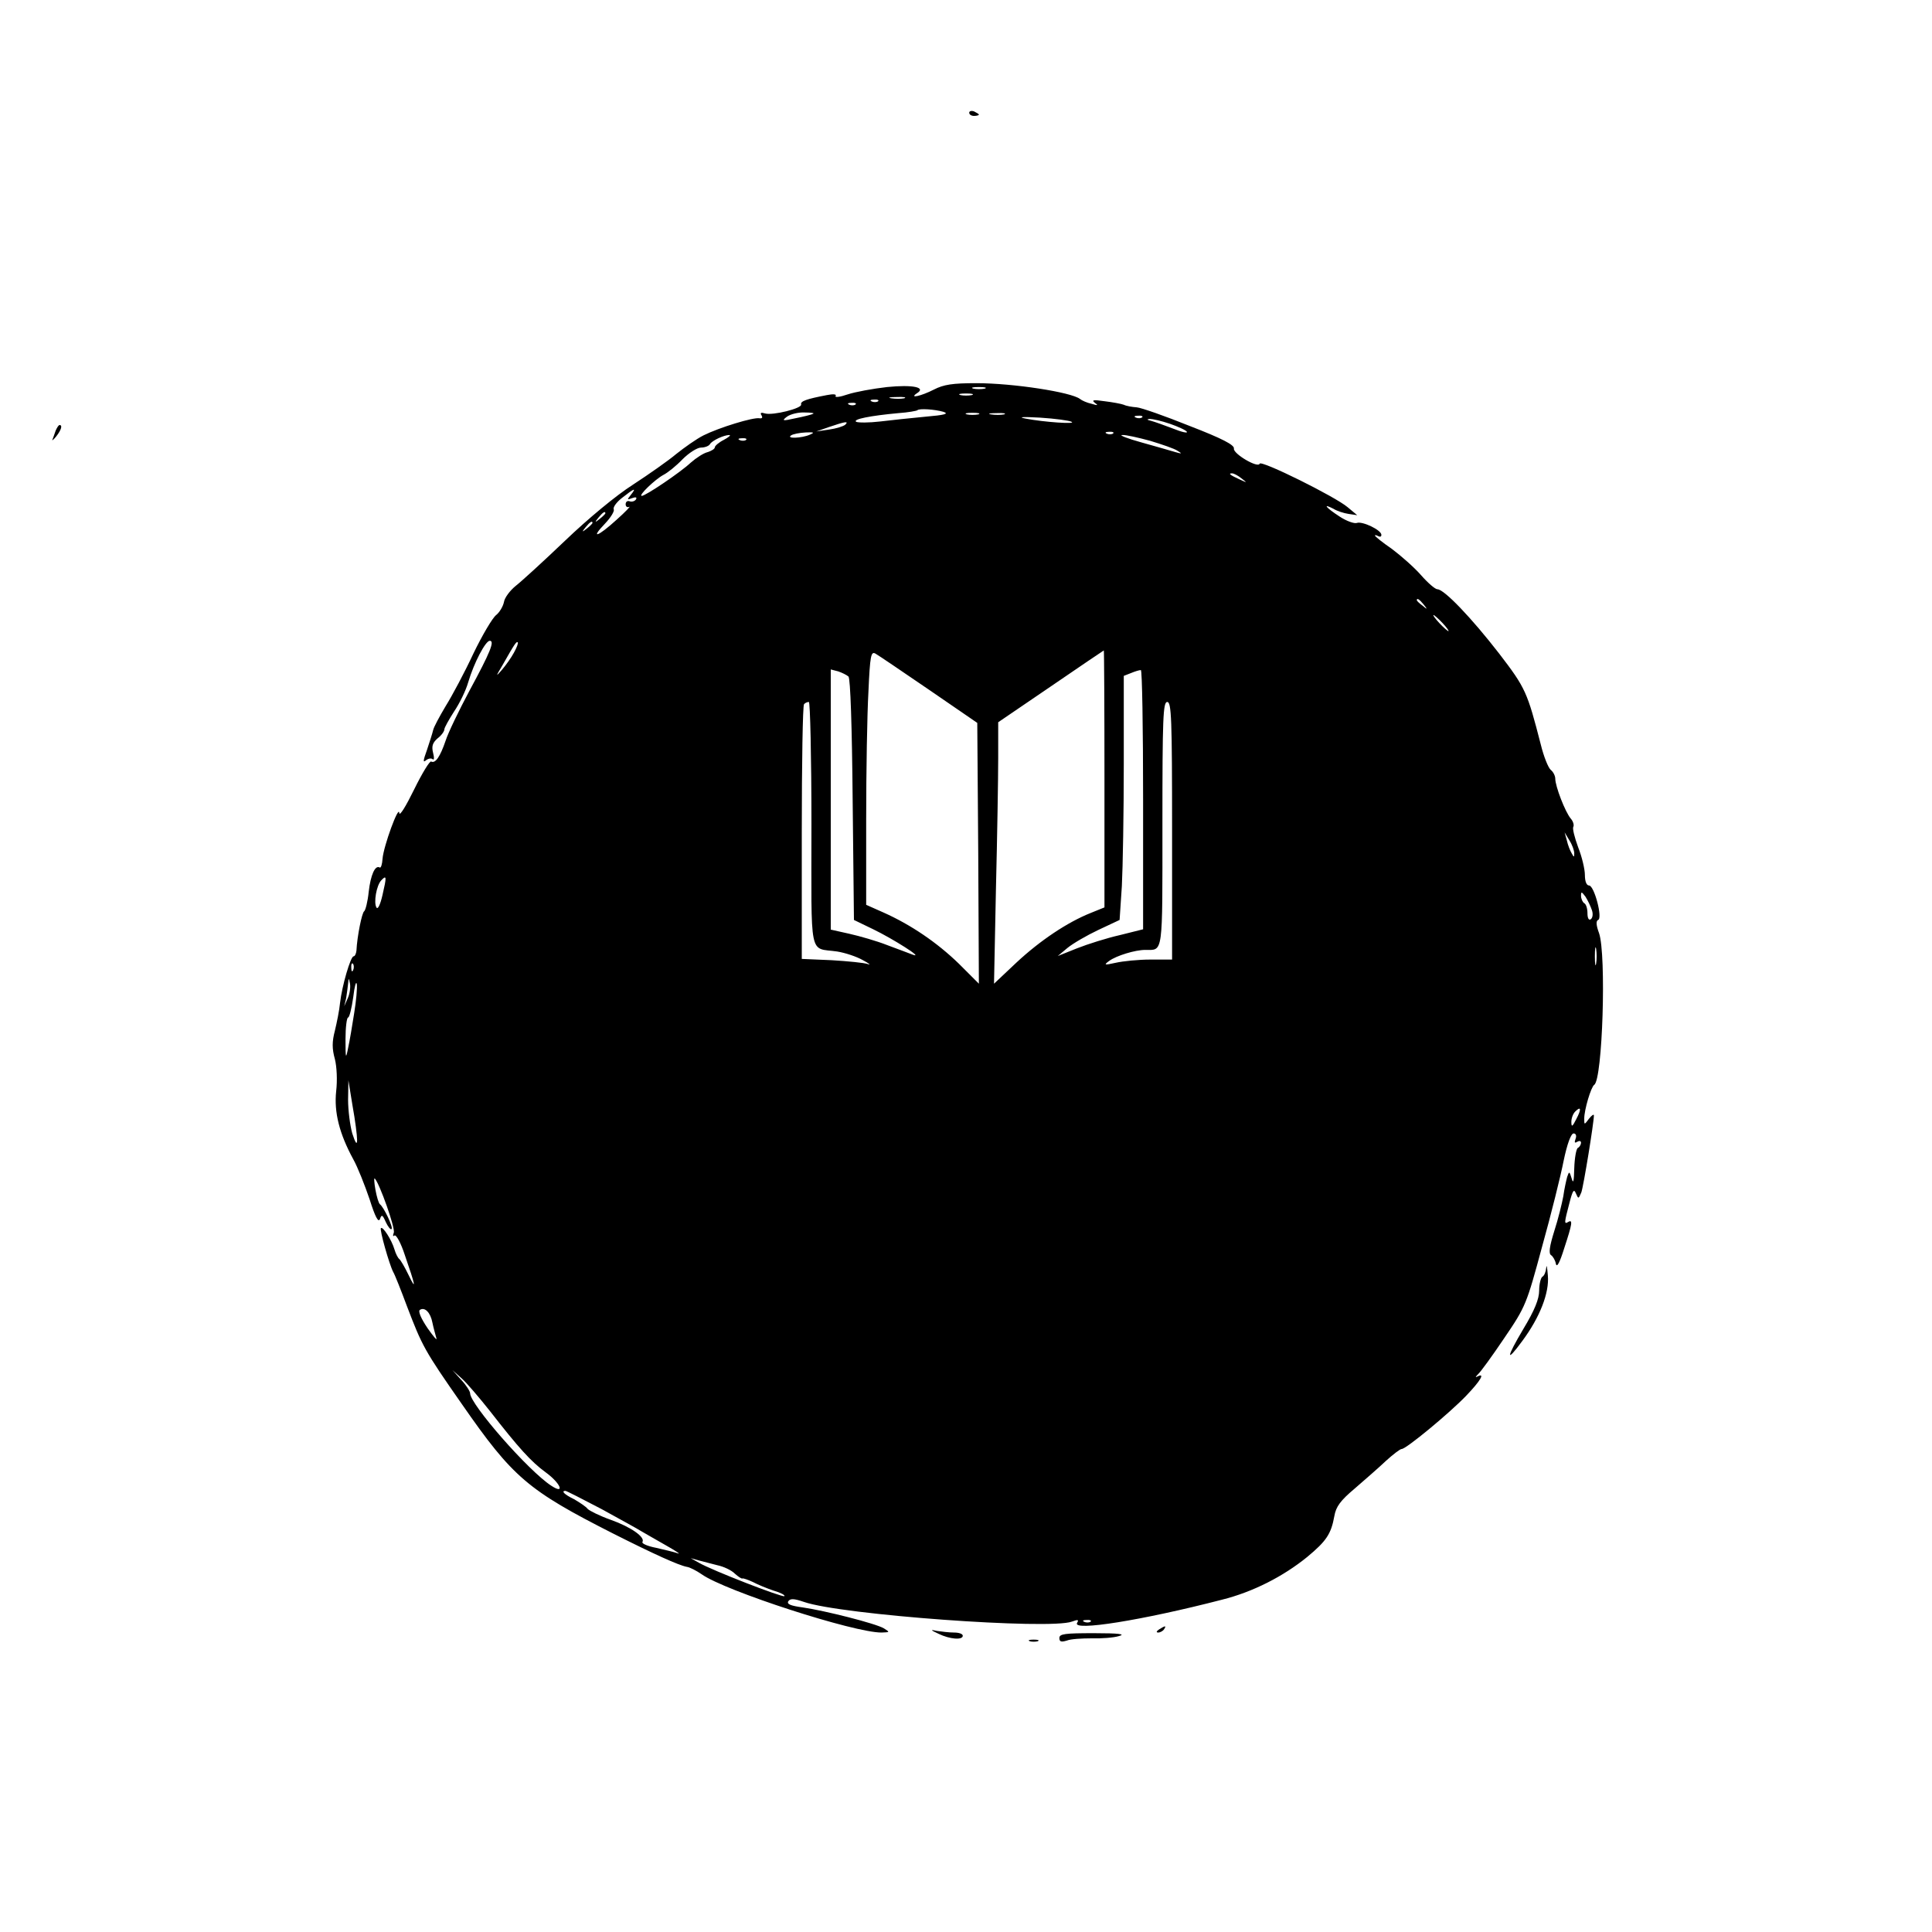
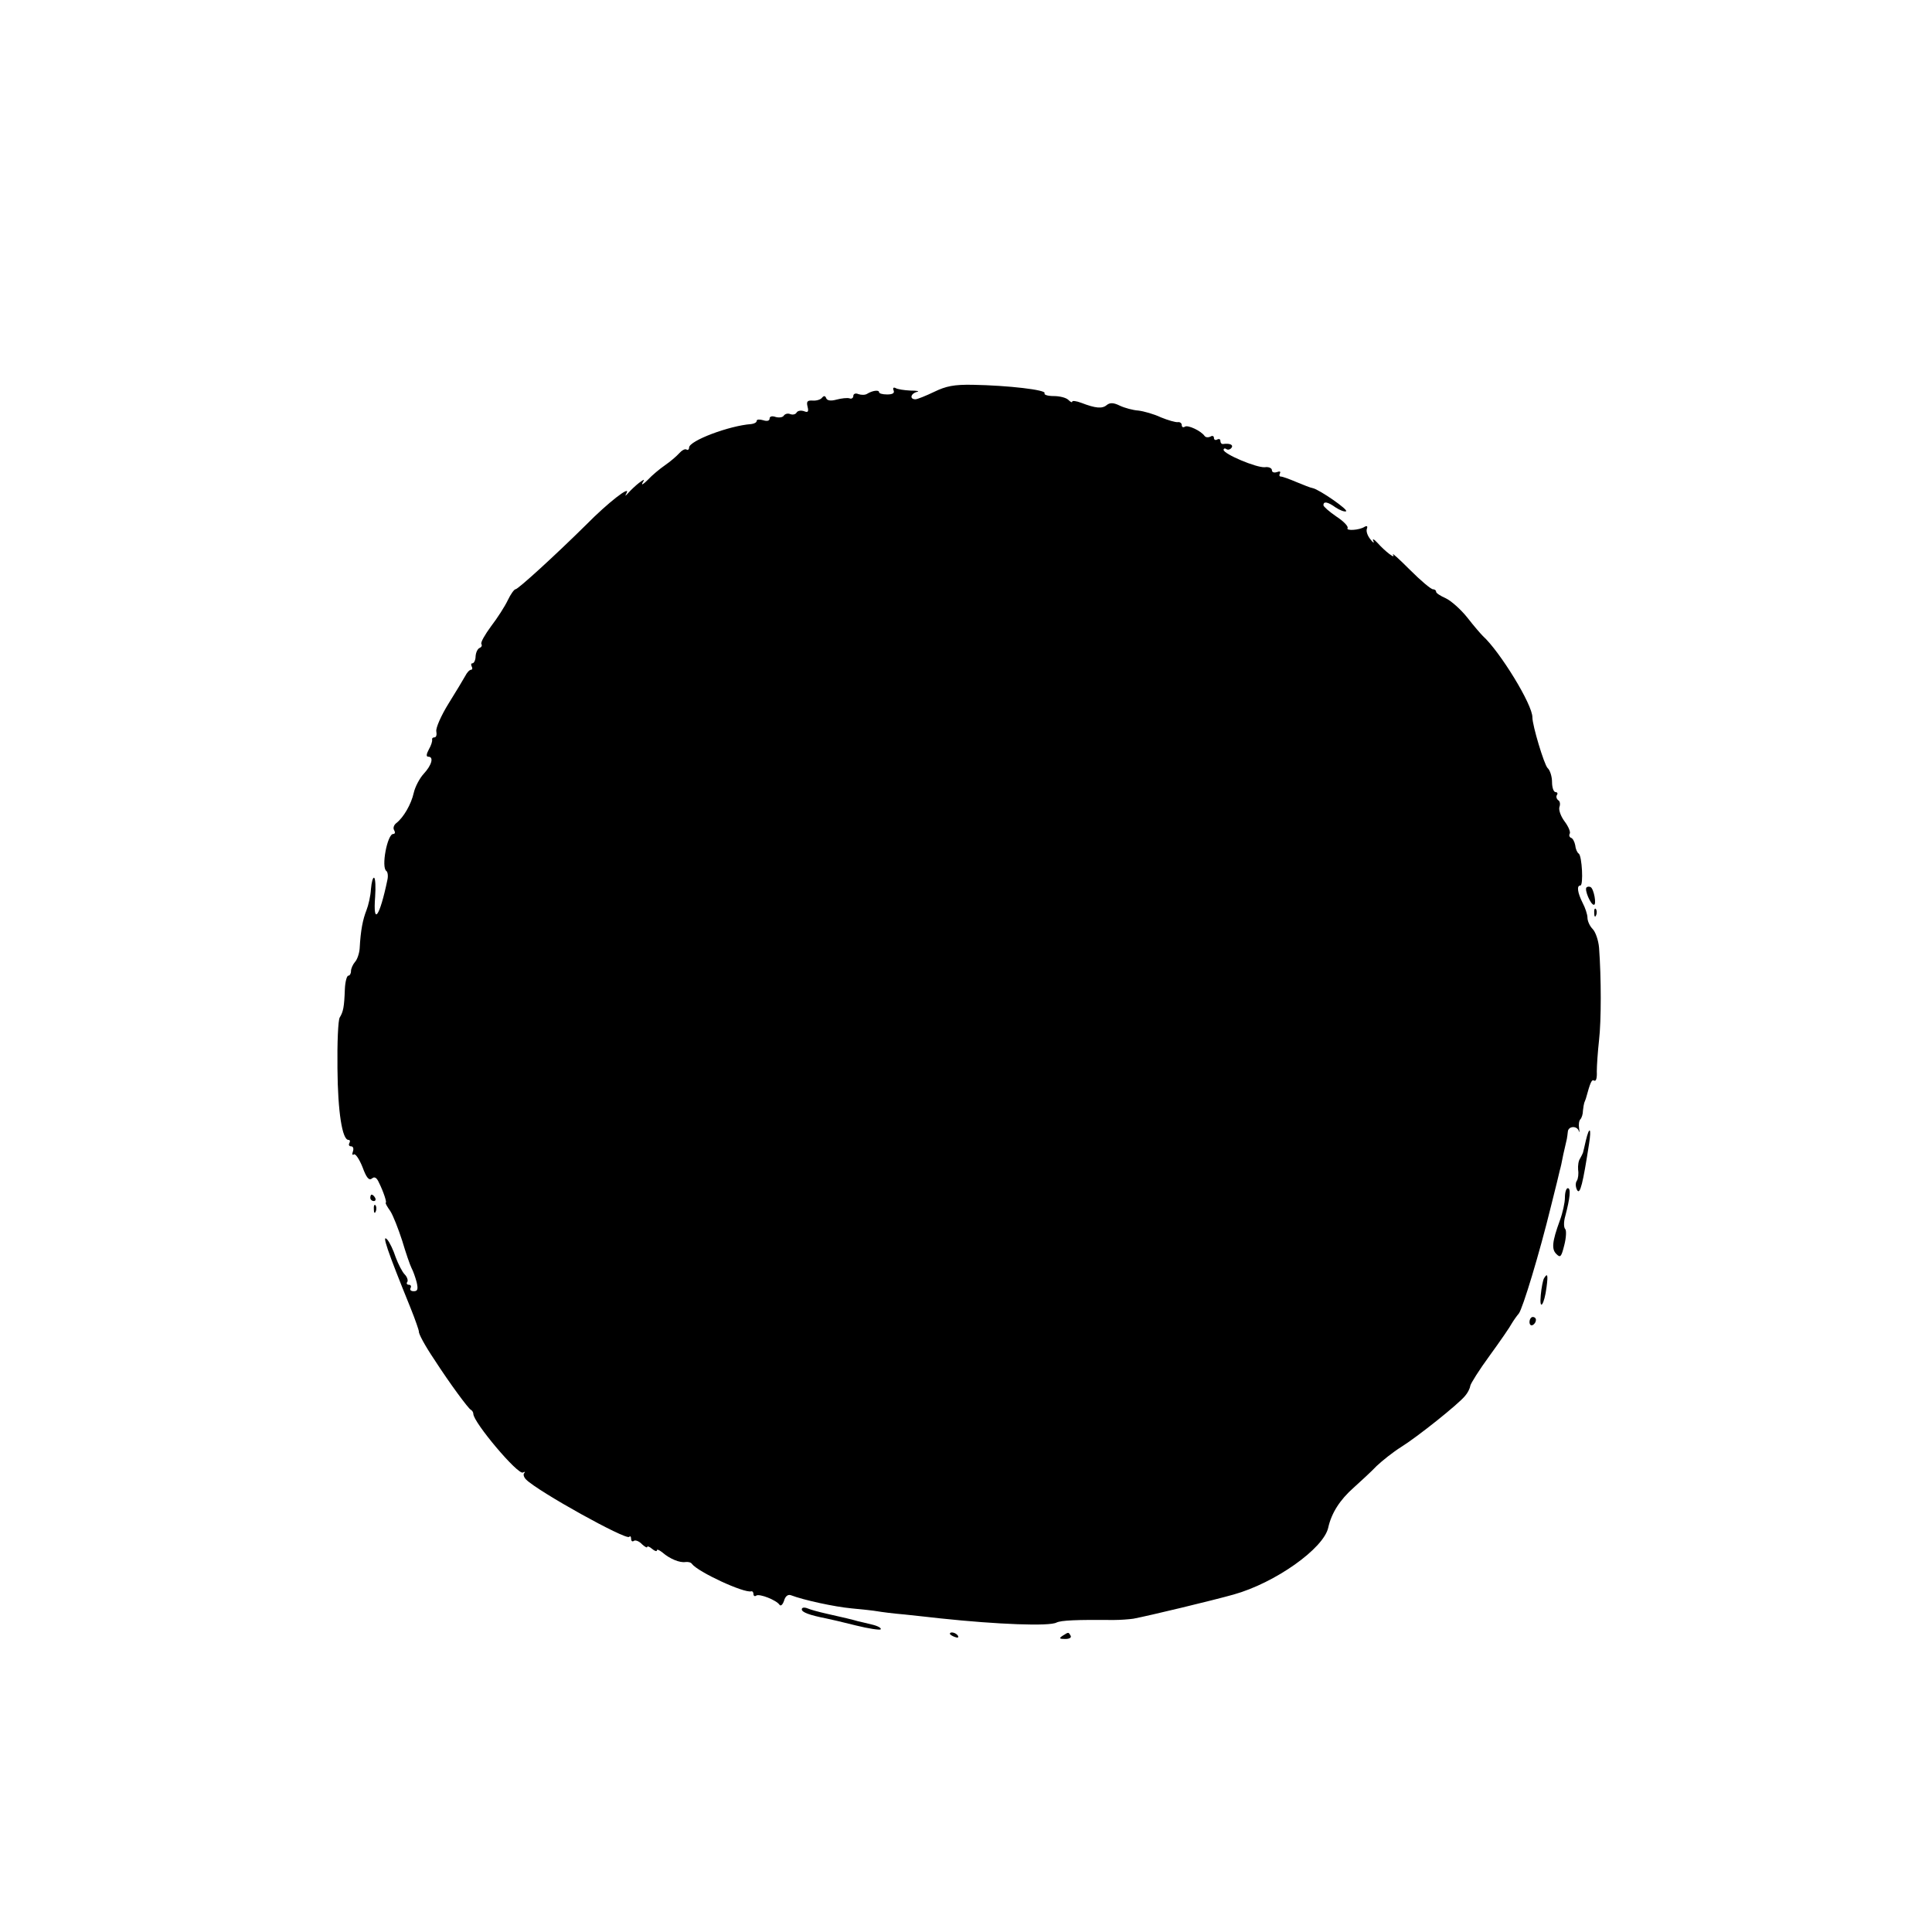
<svg xmlns="http://www.w3.org/2000/svg" version="1.0" width="600pt" height="600pt" viewBox="0 0 600 600" preserveAspectRatio="xMidYMid meet">
  <g transform="translate(0,600) scale(0.1,-0.1)" fill="#000000" stroke="none">
-     <path d="M3010 5650 c0 -6 7 -10 15 -10 8 0 15 2 15 4 0 2 -7 6 -15 10 -8 3 -15 1 -15 -4z" />
-     <path d="M2755 4798 c-44 -5 -99 -15 -123 -23 -23 -8 -40 -10 -37 -5 4 6 -7 7 -27 3 -63 -12 -83 -19 -80 -29 4 -12 -88 -35 -112 -28 -13 4 -16 2 -11 -6 4 -7 2 -10 -6 -9 -19 4 -126 -29 -174 -53 -22 -11 -60 -38 -85 -58 -25 -21 -85 -63 -134 -95 -52 -33 -140 -106 -211 -174 -67 -64 -136 -127 -154 -141 -17 -14 -34 -36 -36 -50 -3 -14 -14 -32 -24 -40 -11 -8 -43 -62 -71 -120 -27 -58 -66 -131 -86 -163 -19 -32 -37 -65 -39 -75 -2 -9 -11 -37 -19 -61 -12 -33 -13 -41 -3 -32 8 6 17 7 21 3 4 -4 5 5 1 20 -5 20 -2 31 14 45 12 9 21 22 21 28 0 5 14 30 30 55 17 25 37 66 44 91 18 61 54 129 67 129 16 0 2 -35 -63 -155 -32 -60 -66 -130 -74 -155 -17 -50 -32 -72 -45 -65 -4 3 -28 -36 -53 -87 -25 -51 -45 -84 -46 -73 -1 28 -49 -103 -52 -142 -1 -17 -5 -30 -9 -27 -14 8 -28 -23 -34 -76 -3 -30 -10 -57 -14 -60 -7 -4 -22 -79 -24 -122 -1 -10 -5 -18 -9 -18 -9 0 -36 -91 -42 -145 -2 -22 -10 -61 -16 -86 -9 -34 -9 -56 0 -88 6 -24 8 -66 4 -100 -7 -65 10 -132 53 -211 14 -25 36 -81 51 -125 17 -54 27 -73 32 -61 5 15 8 14 18 -9 7 -15 15 -25 18 -22 6 5 -24 68 -36 77 -4 3 -10 23 -14 45 -4 22 -5 38 -2 35 15 -16 64 -154 59 -168 -4 -10 -2 -13 2 -9 5 4 20 -23 32 -60 33 -95 37 -115 12 -63 -12 25 -25 47 -29 50 -4 3 -11 16 -15 30 -9 30 -36 72 -42 66 -5 -4 26 -113 38 -136 5 -8 24 -56 43 -107 47 -123 54 -137 170 -303 159 -229 205 -268 471 -403 125 -63 202 -98 228 -103 9 -1 30 -12 46 -23 73 -52 475 -182 559 -181 26 1 26 1 7 13 -25 15 -183 55 -252 65 -37 5 -50 10 -45 19 6 9 17 9 49 -2 115 -40 763 -87 832 -61 19 7 22 6 16 -4 -16 -27 203 8 450 72 96 24 190 72 265 133 59 49 74 71 84 127 5 29 19 48 63 85 31 27 75 65 97 86 22 20 44 37 49 37 14 0 148 111 200 165 46 48 60 73 35 60 -7 -4 -6 -1 2 7 8 7 45 58 82 113 66 97 69 105 117 283 28 100 58 221 67 267 11 53 23 85 31 85 7 0 10 -7 6 -17 -4 -11 -3 -14 5 -9 7 4 12 3 12 -3 0 -5 -4 -13 -10 -16 -5 -3 -10 -32 -11 -63 -1 -41 -3 -50 -8 -32 -7 23 -8 23 -14 5 -3 -11 -9 -38 -12 -60 -4 -22 -16 -71 -28 -108 -15 -48 -18 -70 -10 -75 6 -4 13 -16 15 -27 3 -13 12 4 26 49 25 76 27 90 12 81 -13 -8 -12 -2 4 59 10 39 14 45 20 30 8 -18 8 -18 17 3 7 20 39 217 39 239 0 5 -7 0 -15 -10 -15 -20 -15 -20 -15 0 0 28 21 98 31 105 26 16 38 405 15 471 -9 24 -10 38 -3 41 15 5 -12 107 -28 107 -8 0 -13 13 -13 33 0 17 -9 56 -21 86 -11 30 -18 58 -15 63 3 5 0 17 -8 26 -17 20 -48 100 -48 124 0 8 -6 21 -14 27 -8 7 -22 42 -31 79 -42 163 -47 175 -129 282 -86 111 -171 200 -192 200 -7 0 -30 20 -51 44 -21 24 -62 60 -90 81 -29 20 -53 39 -53 42 0 2 5 1 10 -2 6 -3 10 -2 10 4 0 15 -59 43 -76 37 -8 -3 -33 6 -54 20 -43 28 -54 42 -19 24 11 -7 33 -14 47 -16 l27 -4 -30 25 c-39 33 -269 147 -273 135 -5 -15 -83 31 -80 47 2 11 -36 31 -137 70 -77 31 -151 57 -165 58 -14 1 -32 4 -40 8 -8 3 -35 8 -60 11 -34 5 -41 4 -30 -5 12 -8 9 -9 -10 -3 -14 3 -30 10 -36 15 -27 21 -207 49 -322 49 -73 0 -101 -4 -132 -20 -39 -20 -79 -29 -52 -11 29 18 -13 27 -93 19z m303 -5 c-10 -2 -26 -2 -35 0 -10 3 -2 5 17 5 19 0 27 -2 18 -5z m-40 -20 c-10 -2 -26 -2 -35 0 -10 3 -2 5 17 5 19 0 27 -2 18 -5z m-210 -10 c-10 -2 -28 -2 -40 0 -13 2 -5 4 17 4 22 1 32 -1 23 -4z m-81 -9 c-3 -3 -12 -4 -19 -1 -8 3 -5 6 6 6 11 1 17 -2 13 -5z m-70 -10 c-3 -3 -12 -4 -19 -1 -8 3 -5 6 6 6 11 1 17 -2 13 -5z m273 -23 c18 -6 4 -10 -55 -15 -44 -4 -108 -11 -142 -15 -34 -4 -67 -4 -74 -1 -12 8 44 19 131 27 30 2 57 7 59 9 6 6 53 3 81 -5z m-405 -6 c-5 -3 -30 -9 -55 -14 -40 -9 -43 -8 -26 5 11 8 36 14 55 13 20 0 32 -2 26 -4z m513 -2 c-10 -2 -26 -2 -35 0 -10 3 -2 5 17 5 19 0 27 -2 18 -5z m80 0 c-10 -2 -28 -2 -40 0 -13 2 -5 4 17 4 22 1 32 -1 23 -4z m210 -23 c16 -8 -86 -1 -143 10 -26 5 -9 6 45 3 47 -3 91 -9 98 -13z m219 14 c-3 -3 -12 -4 -19 -1 -8 3 -5 6 6 6 11 1 17 -2 13 -5z m86 -20 c26 -9 50 -20 53 -25 3 -5 -16 -1 -43 10 -26 10 -57 21 -68 24 -13 3 -15 5 -4 6 8 0 36 -6 62 -15z m-1008 -3 c-6 -5 -28 -12 -50 -15 l-40 -6 40 14 c50 17 62 19 50 7z m-110 -31 c-25 -11 -75 -13 -58 -2 6 4 26 8 45 9 26 1 29 0 13 -7z m942 4 c-3 -3 -12 -4 -19 -1 -8 3 -5 6 6 6 11 1 17 -2 13 -5z m-1209 -20 c-16 -8 -28 -19 -28 -23 0 -5 -10 -11 -22 -15 -13 -3 -36 -18 -53 -33 -32 -30 -140 -103 -152 -103 -12 0 41 51 67 65 14 7 41 29 60 49 19 19 45 36 57 36 12 0 25 5 28 11 7 11 43 28 60 28 6 0 -2 -7 -17 -15z m1324 -3 c36 -11 75 -24 85 -31 15 -9 14 -10 -7 -4 -14 4 -61 18 -105 30 -44 12 -71 23 -60 23 11 1 50 -8 87 -18z m-1255 3 c-3 -3 -12 -4 -19 -1 -8 3 -5 6 6 6 11 1 17 -2 13 -5z m1539 -120 c18 -14 18 -14 -6 -3 -31 14 -36 19 -24 19 6 0 19 -7 30 -16z m-1897 -51 c-12 -15 -12 -16 4 -10 11 4 16 3 12 -4 -4 -6 -13 -8 -19 -6 -7 3 -13 -1 -13 -9 0 -7 5 -11 11 -8 6 3 -11 -15 -39 -40 -58 -53 -84 -62 -36 -12 18 19 30 39 27 44 -3 6 8 22 26 36 38 30 46 33 27 9z m-79 -57 c0 -2 -8 -10 -17 -17 -16 -13 -17 -12 -4 4 13 16 21 21 21 13z m-40 -30 c0 -2 -8 -10 -17 -17 -16 -13 -17 -12 -4 4 13 16 21 21 21 13z m2581 -253 c13 -16 12 -17 -3 -4 -10 7 -18 15 -18 17 0 8 8 3 21 -13z m59 -58 c13 -14 21 -25 18 -25 -2 0 -15 11 -28 25 -13 14 -21 25 -18 25 2 0 15 -11 28 -25z m-2884 -92 c-8 -15 -25 -39 -37 -53 -20 -23 -20 -22 2 15 38 67 43 74 47 70 2 -2 -3 -16 -12 -32z m1289 -115 l150 -103 3 -405 2 -405 -62 62 c-68 66 -149 121 -234 159 l-54 24 0 267 c0 148 3 325 7 395 5 113 8 126 22 118 9 -5 84 -56 166 -112z m545 -277 l0 -399 -42 -17 c-73 -29 -158 -86 -231 -154 l-70 -66 6 295 c4 162 7 345 7 406 l0 111 163 111 c89 61 163 111 165 112 1 0 2 -180 2 -399z m-795 318 c6 -6 11 -156 13 -383 l4 -373 60 -29 c60 -29 160 -92 123 -79 -11 4 -47 18 -80 30 -33 13 -86 28 -117 35 l-58 13 0 404 0 404 23 -6 c12 -4 26 -11 32 -16z m915 -382 l0 -403 -72 -18 c-40 -9 -100 -28 -133 -41 l-60 -24 30 25 c17 14 60 39 96 56 l66 31 7 105 c3 58 6 228 6 379 l0 274 23 9 c12 5 25 9 30 9 4 1 7 -180 7 -402z m-1030 -76 c0 -426 -9 -383 80 -396 25 -4 61 -16 80 -27 19 -10 26 -16 15 -12 -11 4 -62 9 -112 12 l-93 4 0 393 c0 215 3 395 7 398 3 4 10 7 15 7 4 0 8 -171 8 -379z m1120 -21 l0 -400 -67 0 c-38 0 -86 -5 -108 -10 -36 -8 -38 -7 -20 6 22 16 80 34 112 34 56 0 53 -20 53 391 0 330 2 379 15 379 13 0 15 -51 15 -400z m1249 -70 c0 -13 -1 -13 -8 0 -5 8 -12 26 -15 40 l-7 25 15 -25 c9 -14 15 -32 15 -40z m-3701 -129 c-7 -31 -15 -47 -19 -39 -9 15 0 68 15 84 17 18 17 11 4 -45z m3756 -48 c4 -12 2 -24 -4 -28 -6 -4 -10 4 -10 19 0 14 -4 28 -10 31 -5 3 -10 14 -10 23 0 14 2 13 14 -3 7 -11 16 -30 20 -42z m13 -165 c-2 -13 -4 -3 -4 22 0 25 2 35 4 23 2 -13 2 -33 0 -45z m-3860 -20 c-3 -8 -6 -5 -6 6 -1 11 2 17 5 13 3 -3 4 -12 1 -19z m-17 -88 l-11 -25 6 25 c2 14 5 34 6 45 2 19 2 19 6 0 2 -12 -1 -32 -7 -45z m20 -46 c-6 -38 -14 -87 -19 -109 -7 -36 -8 -33 -8 28 0 37 4 67 8 67 4 0 11 28 16 63 4 34 9 52 11 41 2 -12 -2 -53 -8 -90z m9 -394 c0 -17 -5 -11 -15 20 -7 25 -13 72 -13 105 l1 60 13 -80 c8 -44 14 -91 14 -105z m3786 64 c-12 -24 -15 -25 -15 -8 0 11 5 25 12 32 18 18 20 8 3 -24z m-3552 -632 c3 -15 9 -36 12 -47 4 -11 -8 3 -27 30 -21 31 -30 53 -24 57 15 10 33 -8 39 -40z m180 -276 c88 -113 126 -155 171 -188 47 -34 62 -71 18 -42 -71 46 -252 253 -252 287 0 6 -12 25 -27 41 l-28 31 28 -25 c16 -14 56 -61 90 -104z m346 -303 c58 -32 113 -62 122 -68 9 -5 43 -25 75 -43 32 -18 50 -30 39 -26 -11 4 -41 11 -67 17 -26 5 -45 13 -43 18 10 15 -36 47 -98 69 -34 12 -66 28 -72 34 -5 7 -25 20 -42 30 -31 15 -41 26 -27 26 3 0 54 -26 113 -57z m359 -174 c19 -4 43 -15 54 -26 11 -10 22 -17 24 -15 2 1 17 -4 32 -11 15 -8 44 -20 65 -27 21 -6 36 -14 33 -17 -5 -5 -225 80 -266 104 l-25 14 25 -7 c14 -4 40 -10 58 -15z m1159 -175 c-3 -3 -12 -4 -19 -1 -8 3 -5 6 6 6 11 1 17 -2 13 -5z" />
-     <path d="M173 4663 c-3 -10 -8 -22 -10 -28 -3 -5 3 -1 11 9 16 20 21 36 11 36 -3 0 -8 -8 -12 -17z" />
-     <path d="M4802 2063 c-1 -12 -6 -25 -12 -28 -5 -3 -10 -23 -10 -43 0 -26 -14 -61 -49 -119 -54 -91 -55 -108 -3 -37 54 73 84 149 79 203 -2 25 -4 36 -5 24z" />
-     <path d="M3600 940 c-9 -6 -10 -10 -3 -10 6 0 15 5 18 10 8 12 4 12 -15 0z" />
-     <path d="M2915 926 c35 -17 75 -20 75 -6 0 6 -12 10 -27 10 -16 0 -39 3 -53 5 -22 5 -21 3 5 -9z" />
-     <path d="M3290 913 c0 -12 6 -13 23 -8 12 5 47 7 77 7 30 -1 69 2 85 7 22 6 1 9 -77 9 -91 0 -108 -2 -108 -15z" />
-     <path d="M3198 903 c6 -2 18 -2 25 0 6 3 1 5 -13 5 -14 0 -19 -2 -12 -5z" />
+     <path d="M2901 4783 c-25 -12 -52 -23 -58 -23 -19 0 -15 18 5 23 9 2 0 4 -20 4 -20 1 -41 4 -47 8 -6 3 -9 0 -6 -7 4 -9 -3 -13 -20 -13 -14 0 -25 3 -25 7 0 8 -21 5 -37 -5 -6 -4 -18 -4 -27 -1 -9 4 -16 1 -16 -6 0 -6 -6 -10 -12 -7 -7 2 -25 0 -40 -4 -18 -5 -29 -3 -32 4 -3 8 -7 9 -13 2 -4 -6 -18 -10 -29 -9 -17 1 -20 -3 -16 -19 4 -16 1 -19 -11 -14 -9 3 -19 2 -23 -4 -3 -6 -12 -8 -20 -5 -7 3 -16 1 -20 -5 -3 -5 -14 -7 -25 -4 -11 4 -19 2 -19 -5 0 -7 -8 -9 -20 -5 -11 3 -20 3 -20 -2 0 -5 -8 -9 -17 -10 -69 -5 -193 -52 -193 -73 0 -6 -4 -9 -8 -6 -5 3 -15 -3 -23 -12 -8 -9 -28 -26 -44 -37 -16 -11 -40 -31 -53 -45 -14 -14 -21 -18 -17 -10 8 13 7 13 -11 0 -10 -8 -25 -22 -32 -30 -11 -12 -12 -12 -6 -1 13 25 -58 -30 -126 -99 -94 -93 -211 -200 -219 -200 -4 0 -15 -15 -24 -34 -9 -19 -32 -55 -52 -81 -19 -26 -33 -50 -30 -55 3 -5 0 -10 -5 -12 -6 -2 -12 -13 -13 -26 0 -12 -5 -22 -10 -22 -4 0 -5 -4 -2 -10 3 -5 2 -10 -2 -10 -5 0 -13 -9 -18 -19 -6 -11 -29 -49 -52 -86 -23 -37 -40 -76 -38 -86 2 -11 0 -19 -6 -19 -5 0 -8 -3 -7 -7 1 -5 -3 -18 -10 -30 -8 -15 -9 -23 -2 -23 18 0 11 -26 -14 -53 -13 -14 -27 -41 -31 -59 -8 -36 -32 -77 -54 -94 -8 -6 -11 -16 -7 -22 4 -7 3 -12 -3 -12 -18 0 -38 -104 -21 -115 4 -3 6 -15 3 -28 -24 -115 -45 -144 -38 -52 2 30 1 56 -3 59 -4 2 -8 -13 -10 -35 -1 -21 -8 -51 -14 -66 -11 -28 -18 -61 -21 -118 -1 -16 -8 -36 -15 -43 -6 -7 -12 -20 -12 -28 0 -8 -4 -14 -8 -14 -5 0 -10 -19 -11 -42 -2 -56 -5 -70 -16 -88 -5 -8 -8 -79 -7 -158 1 -136 15 -222 34 -222 5 0 6 -4 3 -10 -3 -5 -1 -10 5 -10 7 0 9 -7 6 -16 -3 -8 -2 -13 3 -9 5 3 17 -15 27 -40 12 -33 20 -42 29 -35 8 7 15 3 22 -13 14 -28 25 -62 21 -62 -2 -1 4 -12 14 -26 9 -14 25 -55 37 -92 11 -37 24 -75 29 -85 5 -9 12 -29 16 -44 5 -22 3 -28 -9 -28 -9 0 -13 4 -10 10 3 5 1 10 -5 10 -6 0 -9 4 -5 9 3 5 -1 16 -8 23 -8 8 -20 32 -28 53 -7 22 -19 47 -26 55 -19 21 -1 -32 72 -212 15 -37 26 -70 26 -73 -2 -6 20 -46 47 -86 49 -76 107 -154 114 -157 4 -2 8 -8 8 -13 0 -26 139 -191 154 -182 6 3 8 3 4 -2 -4 -4 -1 -13 6 -20 37 -37 309 -188 320 -178 3 4 6 1 6 -6 0 -7 4 -10 9 -6 5 3 17 -2 25 -11 9 -8 16 -12 16 -8 0 3 7 1 15 -6 8 -7 15 -9 15 -5 0 5 8 1 18 -7 22 -19 53 -32 71 -29 8 1 17 -1 20 -6 19 -25 161 -91 184 -85 4 1 7 -3 7 -9 0 -5 4 -8 9 -4 10 6 62 -14 72 -29 4 -5 10 1 14 13 4 14 12 20 21 17 39 -15 135 -36 189 -41 33 -3 69 -7 80 -9 11 -2 49 -7 85 -10 36 -4 85 -9 110 -12 179 -19 339 -25 361 -13 15 7 60 9 179 8 19 0 46 2 60 4 52 10 247 57 311 75 129 36 280 143 294 208 10 45 36 86 79 124 21 19 54 49 71 67 18 17 52 44 76 59 50 31 178 133 199 159 8 9 15 23 16 31 1 7 28 50 61 95 32 44 63 89 68 99 6 10 16 24 22 31 12 16 63 183 100 334 14 55 26 105 27 110 2 6 7 28 11 50 5 22 10 43 11 48 1 4 2 14 3 22 1 18 28 20 34 3 2 -7 3 -4 1 8 -2 12 0 24 4 28 4 4 8 16 8 27 1 10 3 21 4 24 1 3 3 8 5 13 14 51 18 61 26 56 6 -3 9 9 8 28 0 18 3 62 7 98 7 61 7 192 0 287 -2 23 -11 49 -20 58 -9 9 -16 25 -16 35 0 10 -7 31 -15 46 -16 32 -19 54 -7 54 10 0 5 92 -5 99 -5 3 -10 15 -11 26 -2 11 -8 22 -13 23 -5 2 -7 8 -4 13 3 5 -4 22 -16 38 -12 16 -19 36 -16 45 3 8 2 18 -4 21 -5 4 -7 11 -4 16 4 5 1 9 -4 9 -6 0 -11 14 -11 31 0 17 -6 37 -14 44 -11 12 -47 132 -47 157 1 39 -101 205 -154 253 -6 6 -28 31 -48 57 -20 25 -50 52 -67 60 -16 7 -30 16 -30 20 0 5 -5 8 -10 8 -6 0 -38 27 -71 60 -33 33 -57 55 -53 48 10 -17 -24 9 -49 37 -10 11 -16 13 -12 5 4 -8 -1 -6 -9 5 -9 11 -14 25 -11 33 3 8 0 10 -7 6 -17 -11 -59 -13 -53 -4 3 5 -12 21 -35 36 -22 15 -40 31 -40 35 0 13 13 11 38 -7 12 -8 27 -14 32 -12 11 3 -83 68 -103 72 -7 1 -29 10 -51 19 -21 9 -43 17 -48 17 -5 0 -6 4 -3 10 3 6 -1 7 -9 4 -9 -3 -16 -1 -16 6 0 6 -10 11 -22 9 -26 -2 -128 41 -128 54 0 4 4 6 9 2 5 -3 12 -1 16 5 6 9 -7 14 -27 11 -5 0 -8 4 -8 10 0 5 -4 7 -10 4 -5 -3 -10 -1 -10 5 0 6 -5 8 -11 4 -6 -3 -14 -3 -18 2 -11 16 -52 35 -61 29 -6 -4 -10 -1 -10 5 0 6 -6 10 -12 9 -7 -1 -31 6 -53 15 -21 10 -53 19 -70 21 -16 1 -42 8 -57 15 -20 10 -31 10 -41 2 -14 -12 -35 -10 -79 7 -16 6 -28 7 -28 4 0 -4 -5 -2 -12 5 -7 7 -27 12 -46 12 -18 0 -31 4 -28 9 6 10 -112 24 -223 26 -58 1 -83 -4 -120 -22z" />
+     <path d="M4927 3244 c-7 -7 13 -54 23 -54 9 0 0 49 -10 55 -4 2 -10 2 -13 -1z" />
+     <path d="M4951 3164 c0 -11 3 -14 6 -6 3 7 2 16 -1 19 -3 4 -6 -2 -5 -13z" />
+     <path d="M4925 2458 c-4 -18 -8 -35 -9 -38 -1 -3 -5 -11 -9 -18 -5 -7 -7 -22 -6 -35 2 -12 0 -28 -4 -34 -5 -7 -4 -20 1 -29 9 -16 18 21 37 144 8 50 1 56 -10 10z" />
+     <path d="M4860 2281 c0 -16 -7 -48 -16 -72 -24 -66 -26 -89 -10 -104 12 -12 15 -8 24 28 6 23 7 46 3 50 -5 5 -5 23 0 40 15 57 18 87 8 87 -5 0 -9 -13 -9 -29z" />
+     <path d="M1150 2280 c0 -5 5 -10 11 -10 5 0 7 5 4 10 -3 6 -8 10 -11 10 -2 0 -4 -4 -4 -10z" />
+     <path d="M1161 2244 c0 -11 3 -14 6 -6 3 7 2 16 -1 19 -3 4 -6 -2 -5 -13z" />
+     <path d="M4795 2030 c-3 -5 -8 -29 -10 -52 -5 -52 11 -31 18 25 5 38 3 45 -8 27z" />
+     <path d="M4750 1894 c0 -8 5 -12 10 -9 6 3 10 10 10 16 0 5 -4 9 -10 9 -5 0 -10 -7 -10 -16z" />
+     <path d="M2490 1002 c0 -9 24 -18 75 -28 11 -2 53 -12 93 -22 40 -10 75 -15 77 -12 3 4 -10 11 -28 15 -17 4 -36 9 -42 10 -13 4 -50 13 -100 24 -22 5 -48 12 -57 16 -10 4 -18 3 -18 -3z" />
+     <path d="M2950 926 c0 -2 7 -7 16 -10 8 -3 12 -2 9 4 -6 10 -25 14 -25 6z" />
+     <path d="M3300 920 c-12 -8 -10 -10 8 -10 13 0 20 4 17 10 -7 12 -6 12 -25 0z" />
  </g>
</svg>
